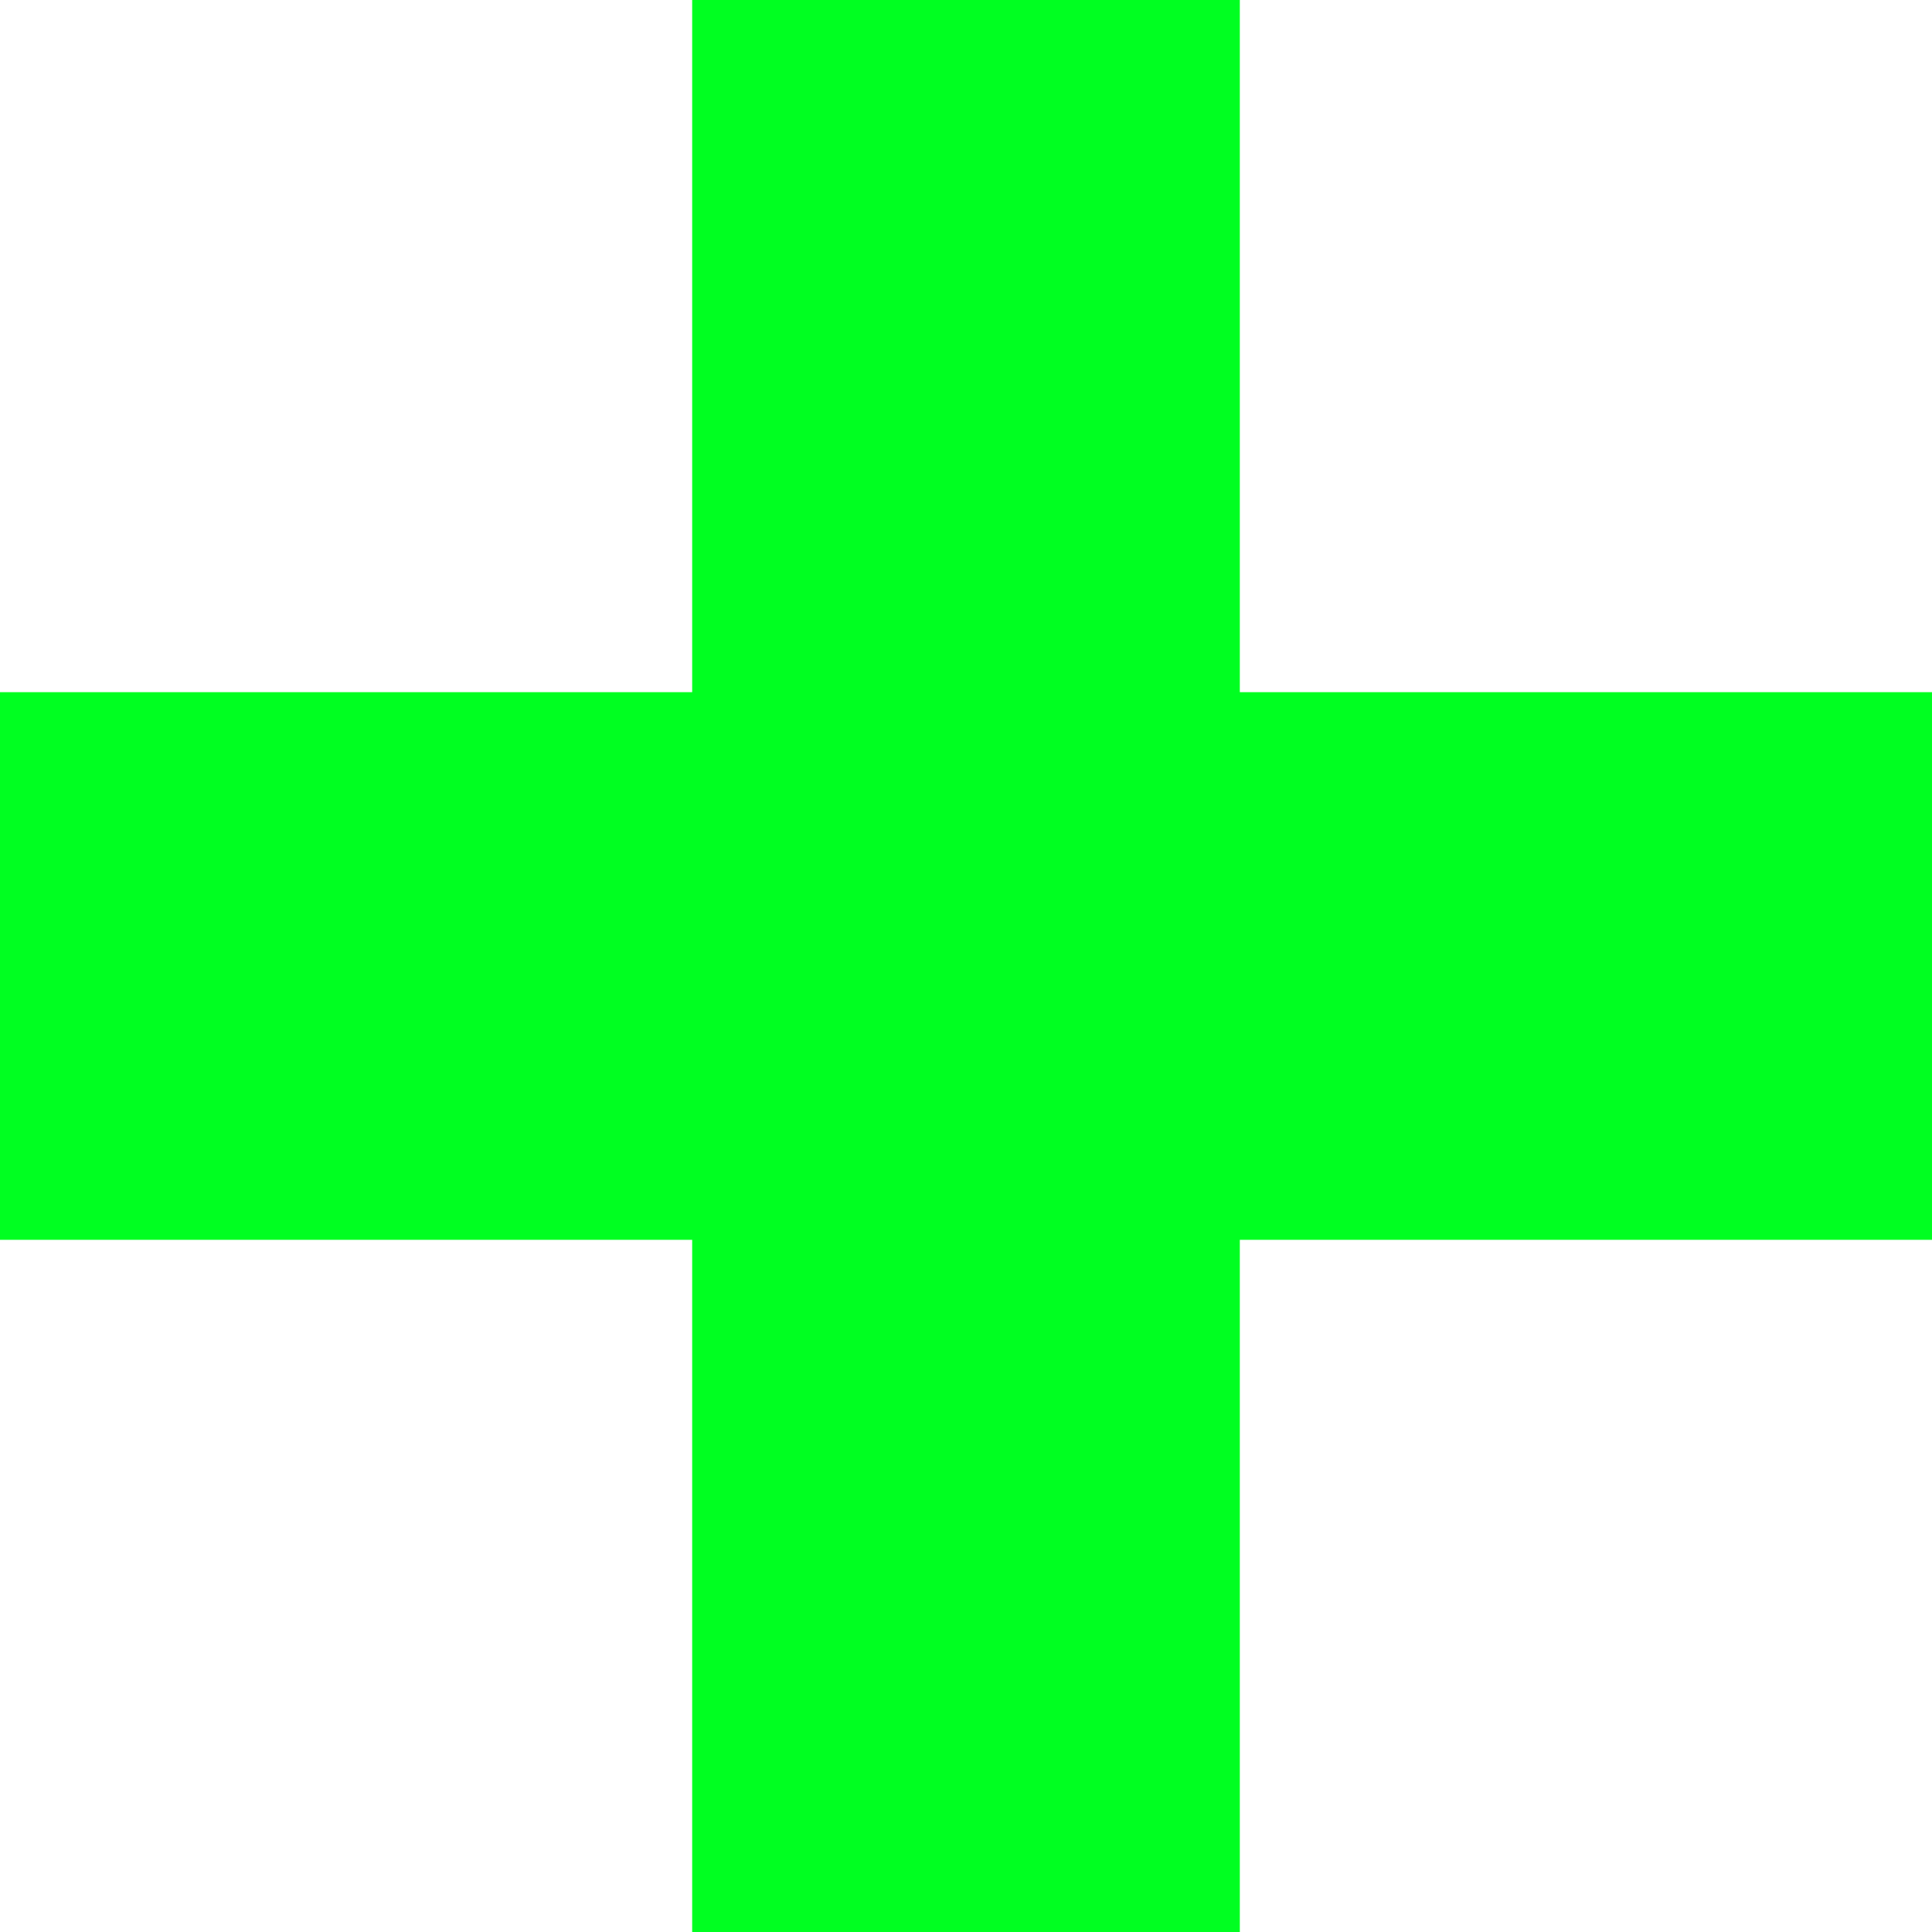
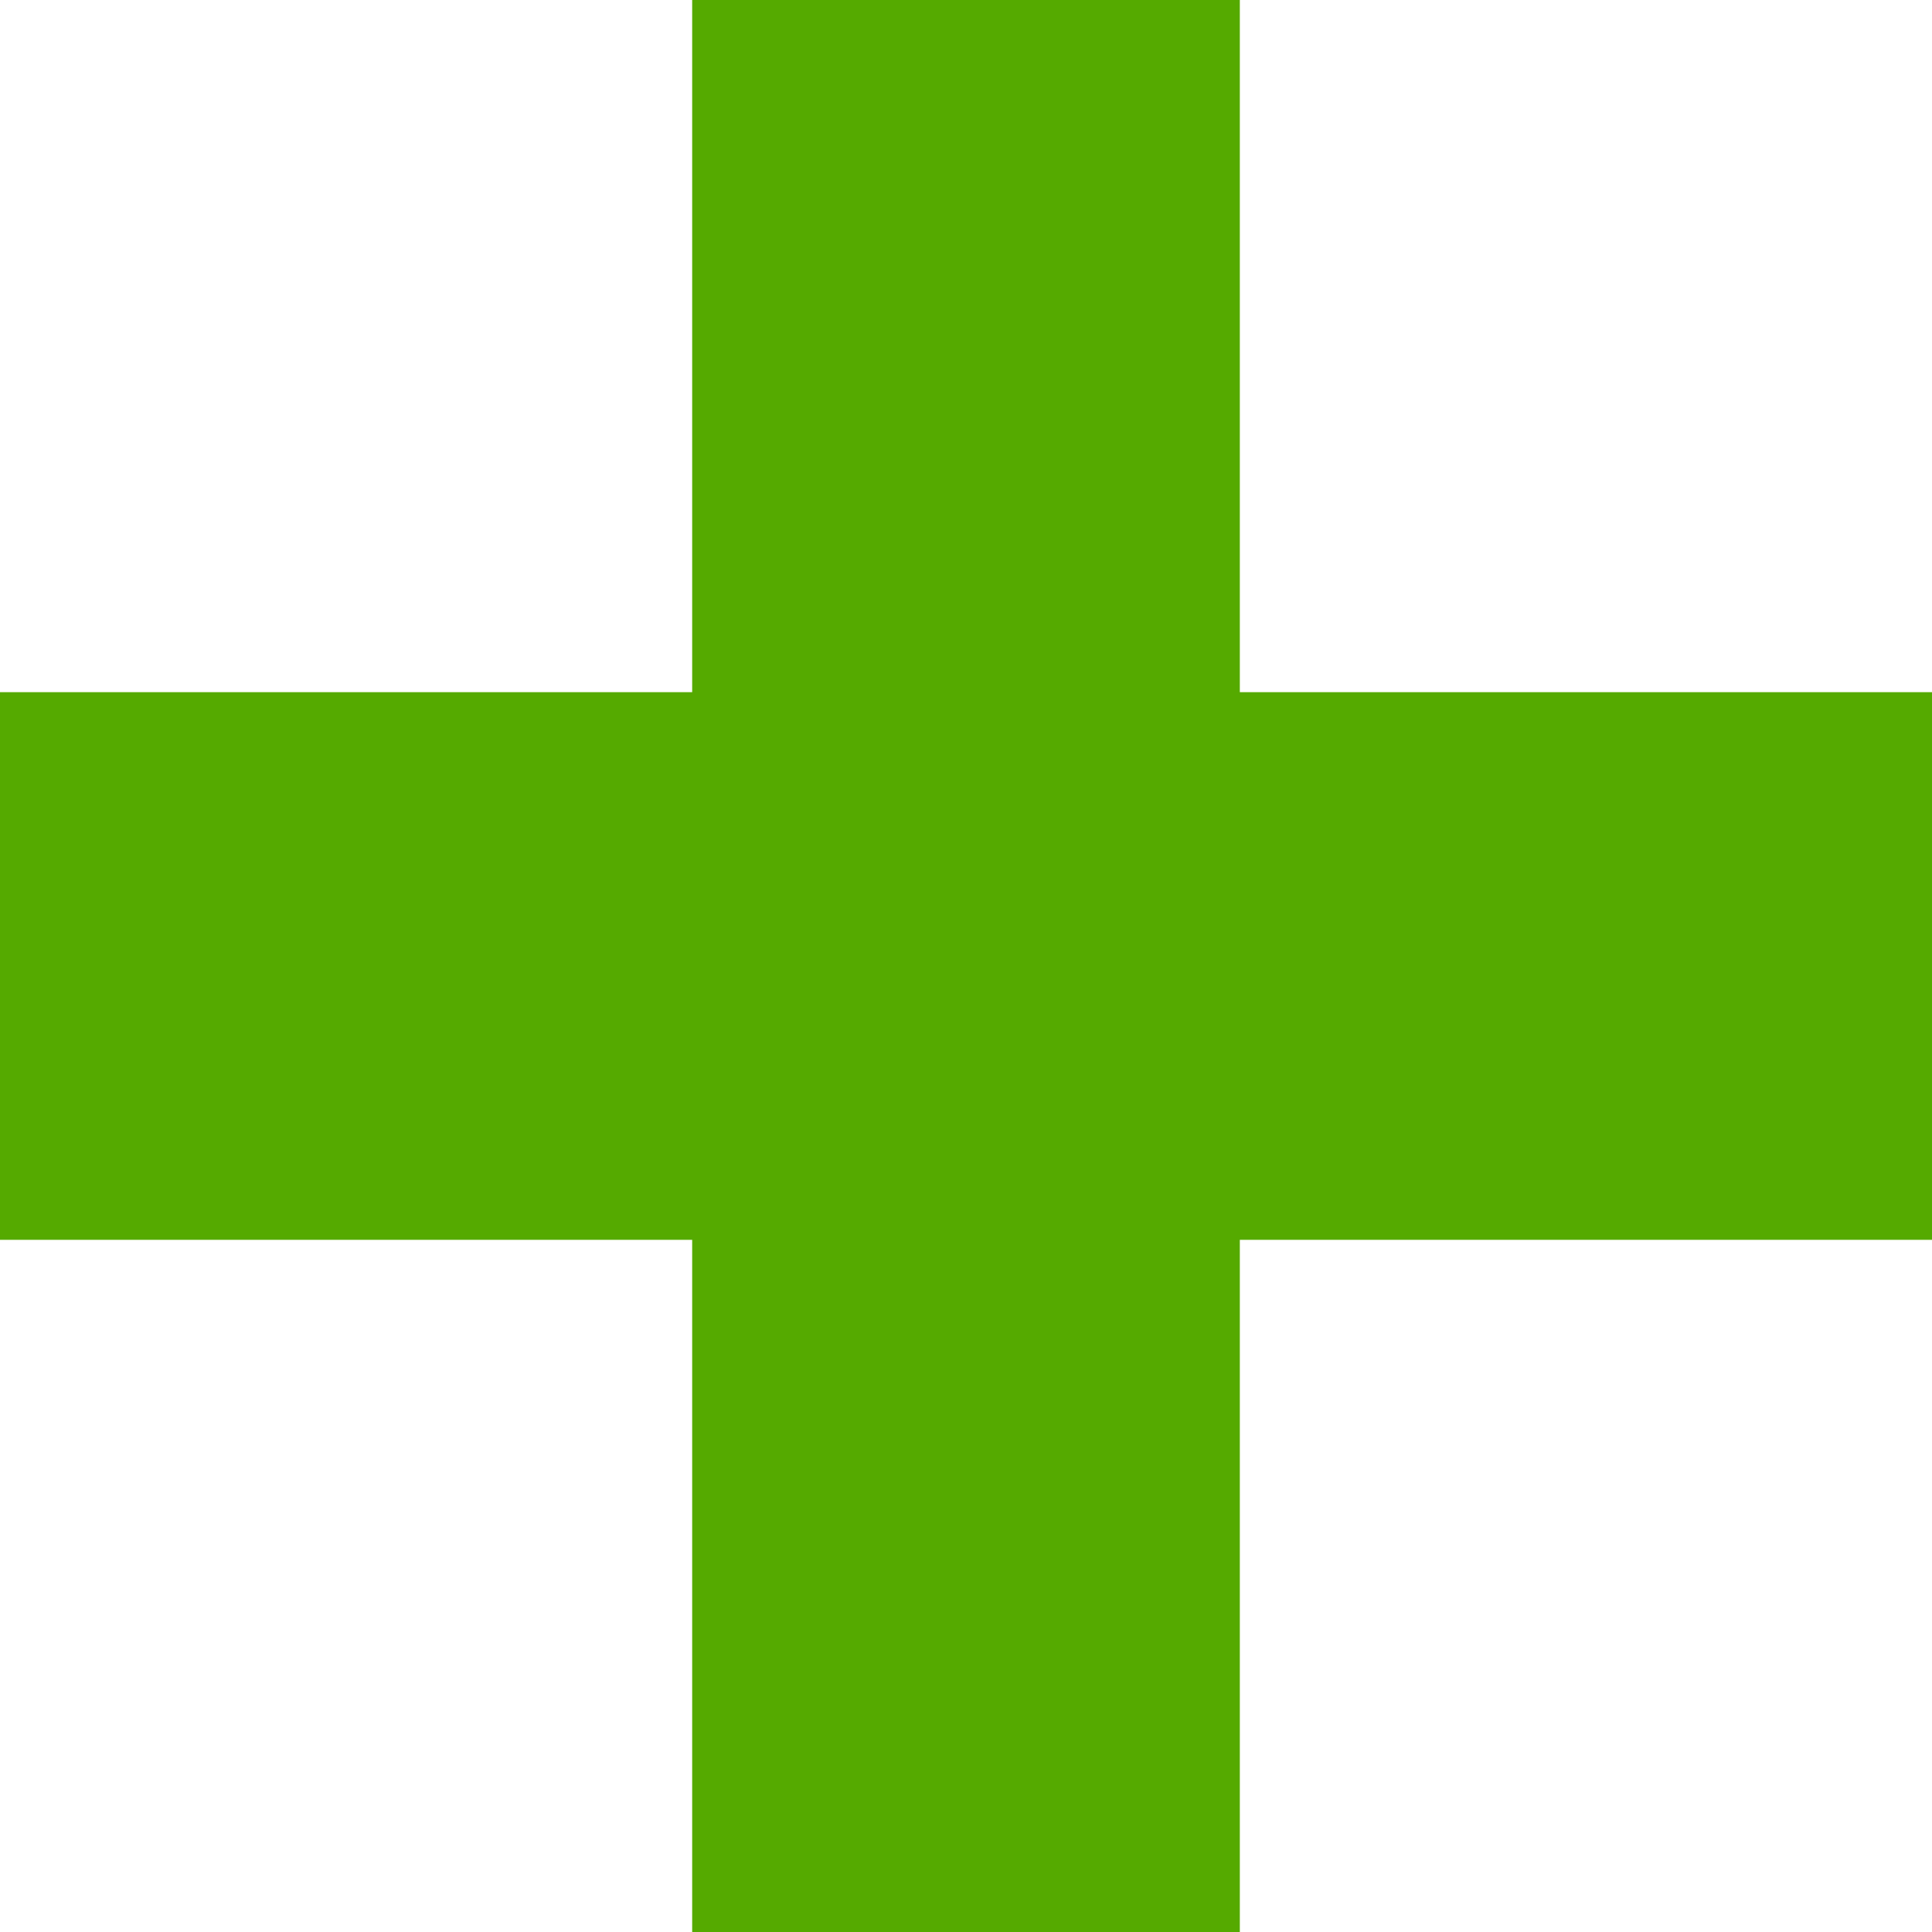
<svg id="svg1" width="12.7" height="12.7" viewBox="0 0 12.7 12.7" version="1.1">
  <g>
     id = "g1"
-     <rect y="0" x="4.55" height="12.7" width="3.6" fill="#00ff21" id="rect1" />
-     <rect y="4.55" x="0" height="3.6" width="12.7" fill="#00ff21" id="rect2" />
+     <rect y="0" x="4.55" height="12.7" width="3.6" fill="#55aa00" id="rect1" />
+     <rect y="4.55" x="0" height="3.6" width="12.7" fill="#55aa00" id="rect2" />
  </g>
</svg>
